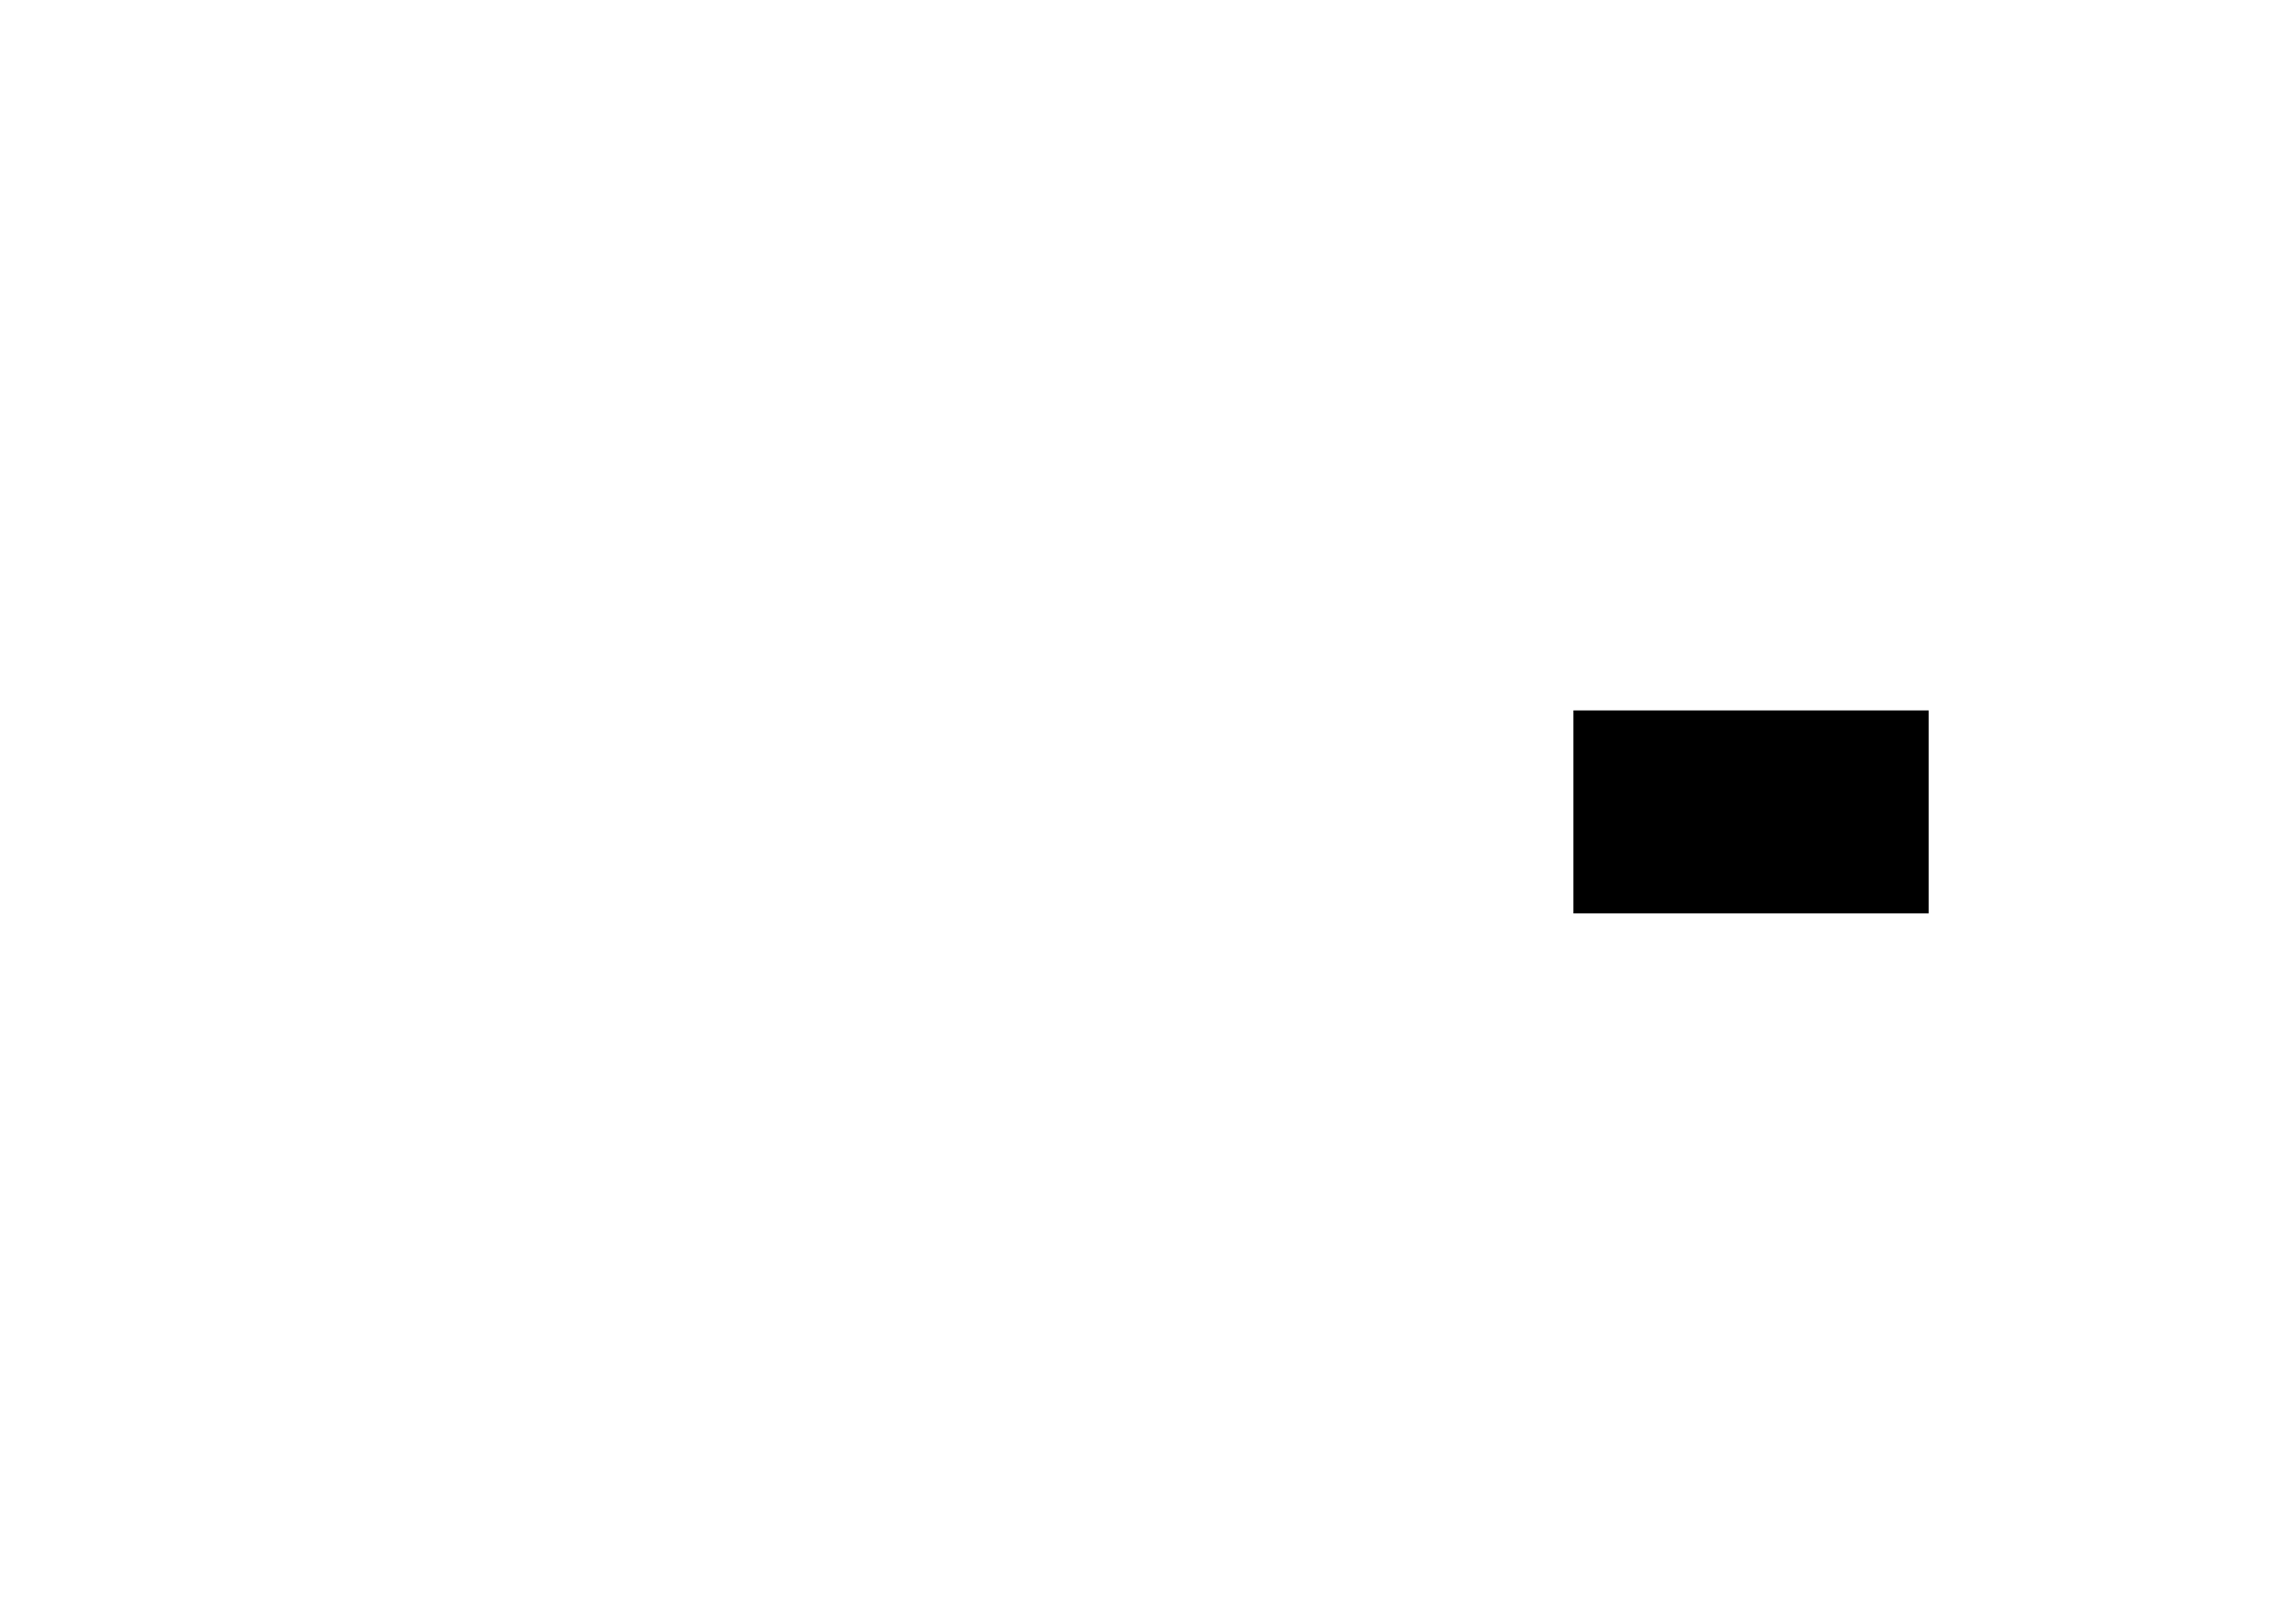
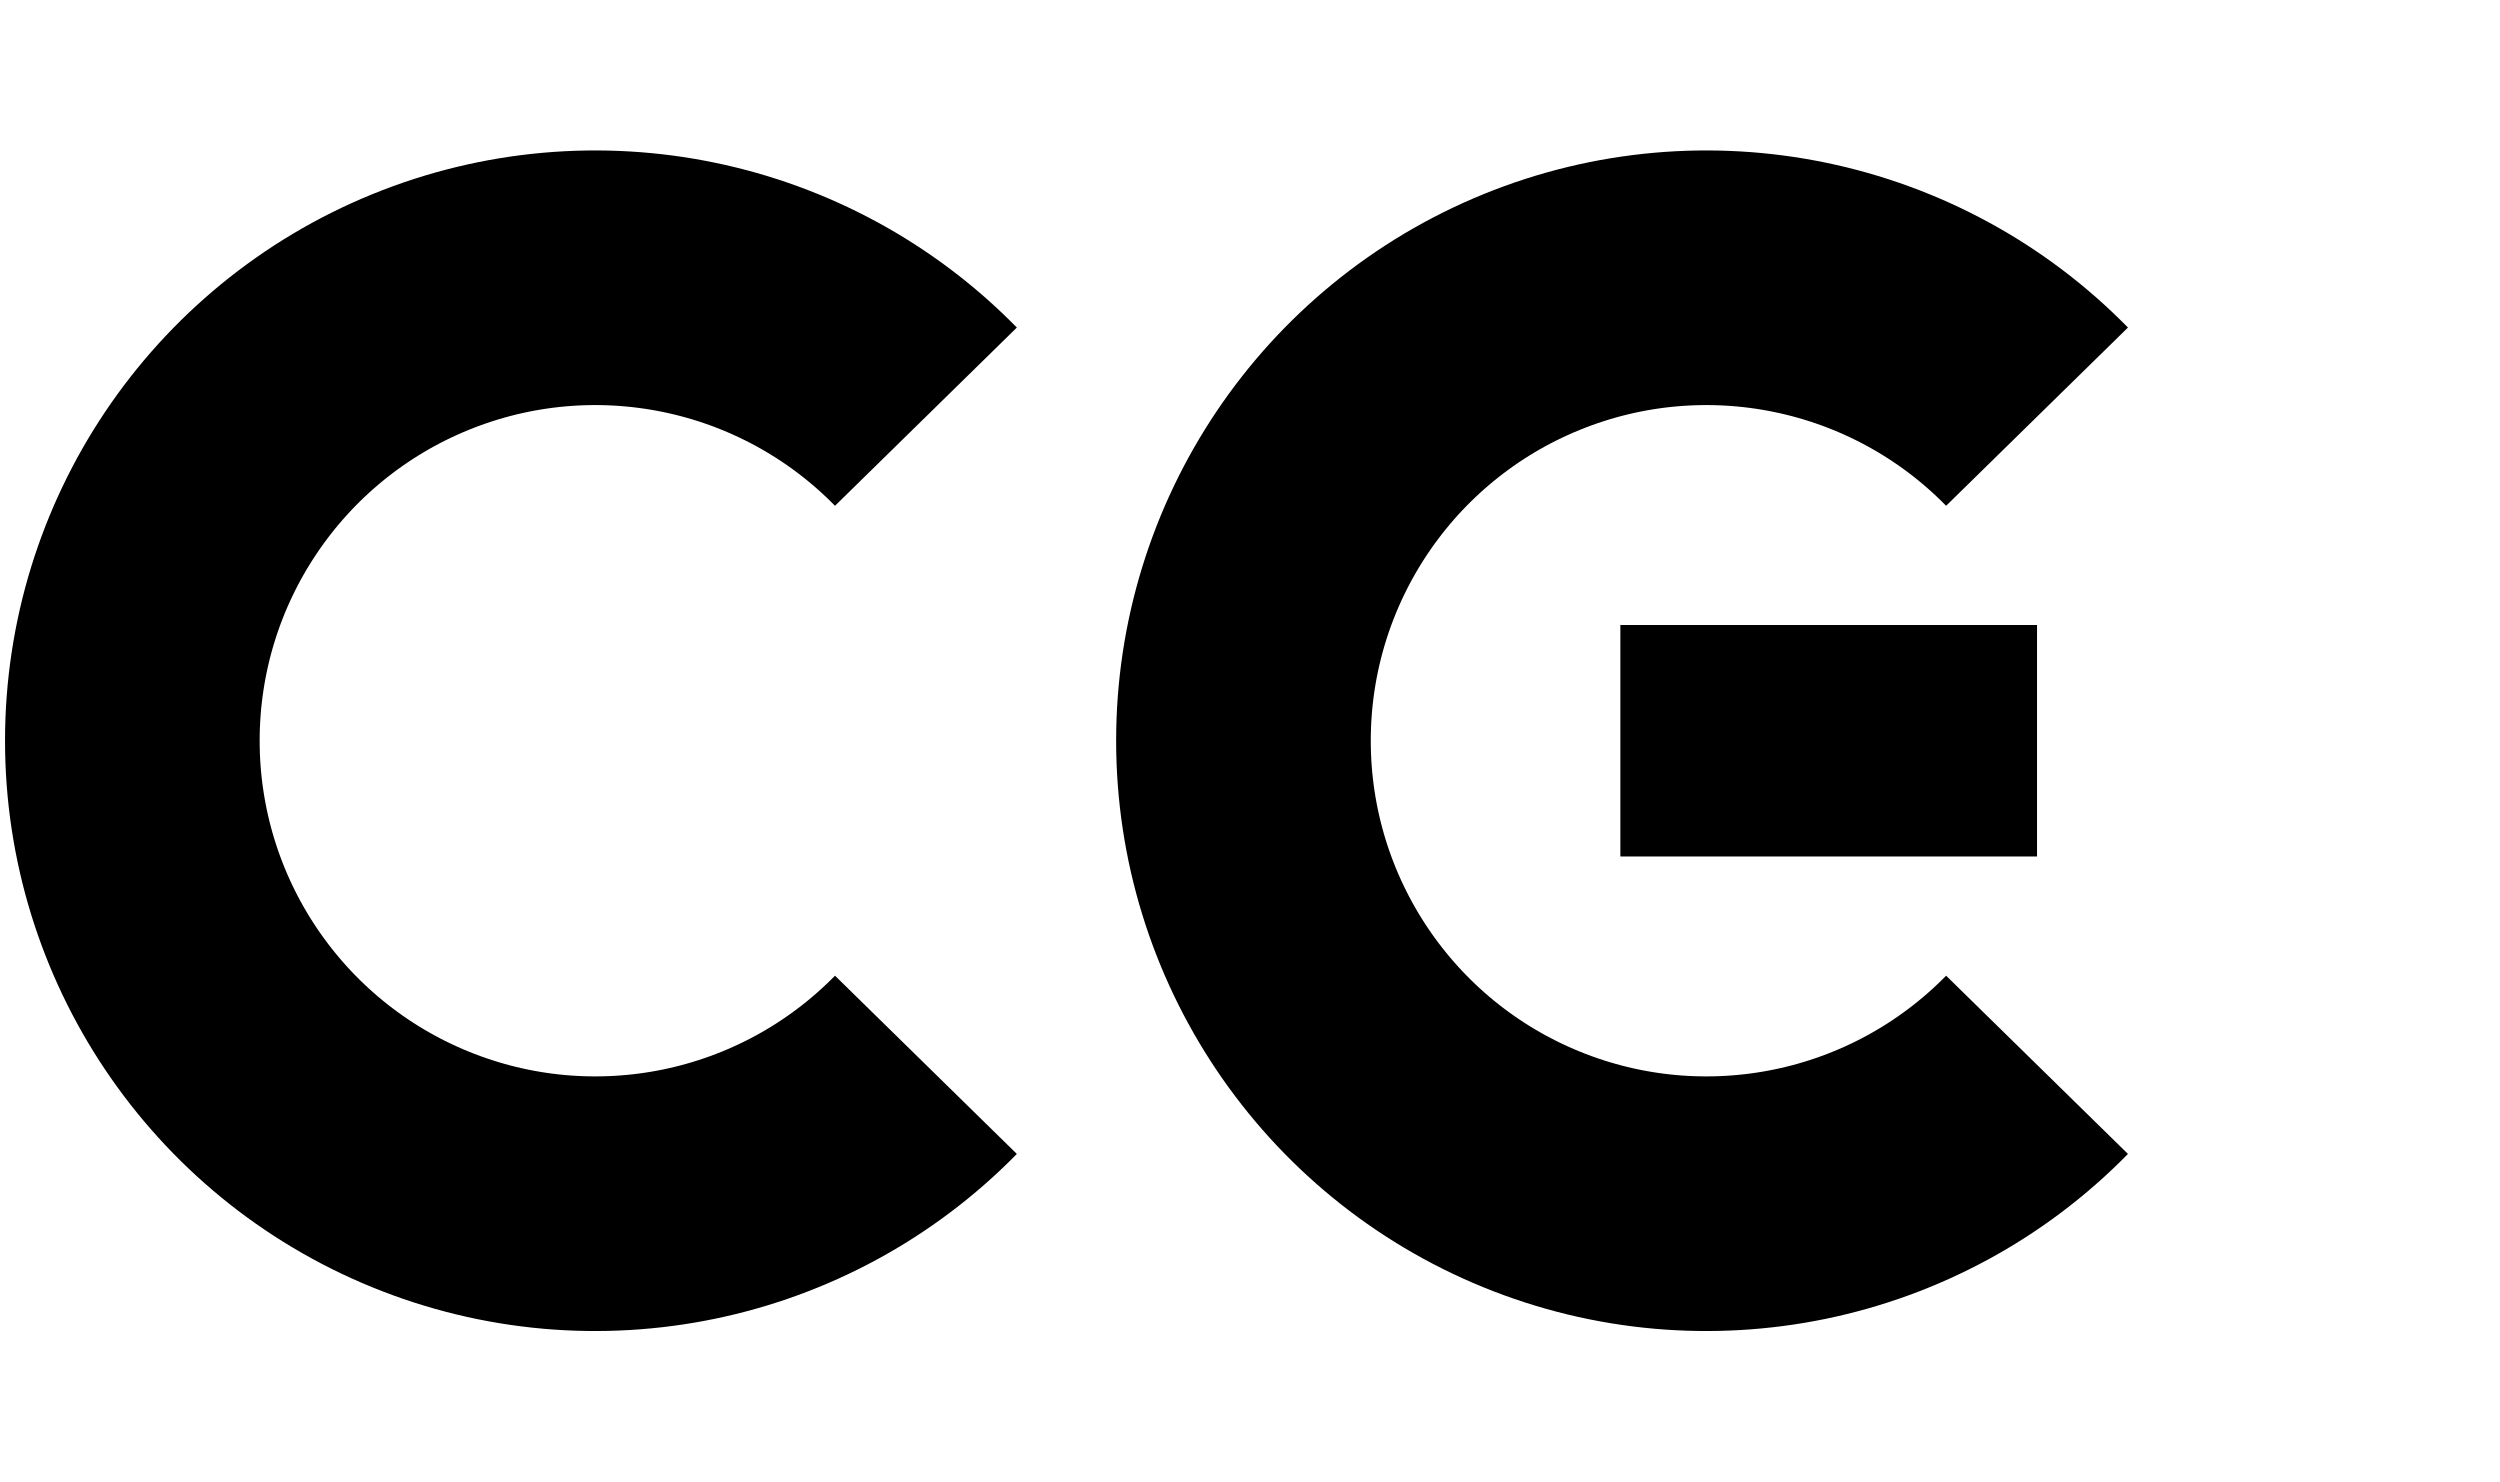
- <svg xmlns="http://www.w3.org/2000/svg" viewBox="0 0 90 64">
-   <g fill="#000">
-     <path d="M 32 4 A 28 28 0 1 0 32 60 A 24 24 0 0 1 32 4 Z M 32 16 A 16 16 0 1 1 32 48 A 16 16 0 0 0 32 16 Z" fill-rule="evenodd" />
-     <path d="M 80 4 A 28 28 0 1 0 80 60 A 24 24 0 0 1 80 4 Z M 80 16 A 16 16 0 1 1 80 48 A 16 16 0 0 0 80 16 Z" fill-rule="evenodd" />
-     <rect x="62" y="28" width="14" height="8" />
+ <svg xmlns="http://www.w3.org/2000/svg" viewBox="0 0 108 64">
+   <g fill="none" stroke="#000" stroke-width="11">
+     <path d="M40 18 A20 20 0 1 0 40 46" />
+     <path d="M88 18 A20 20 0 1 0 88 46" />
  </g>
+   <rect x="70" y="27" width="18" height="10" fill="#000" />
</svg>
